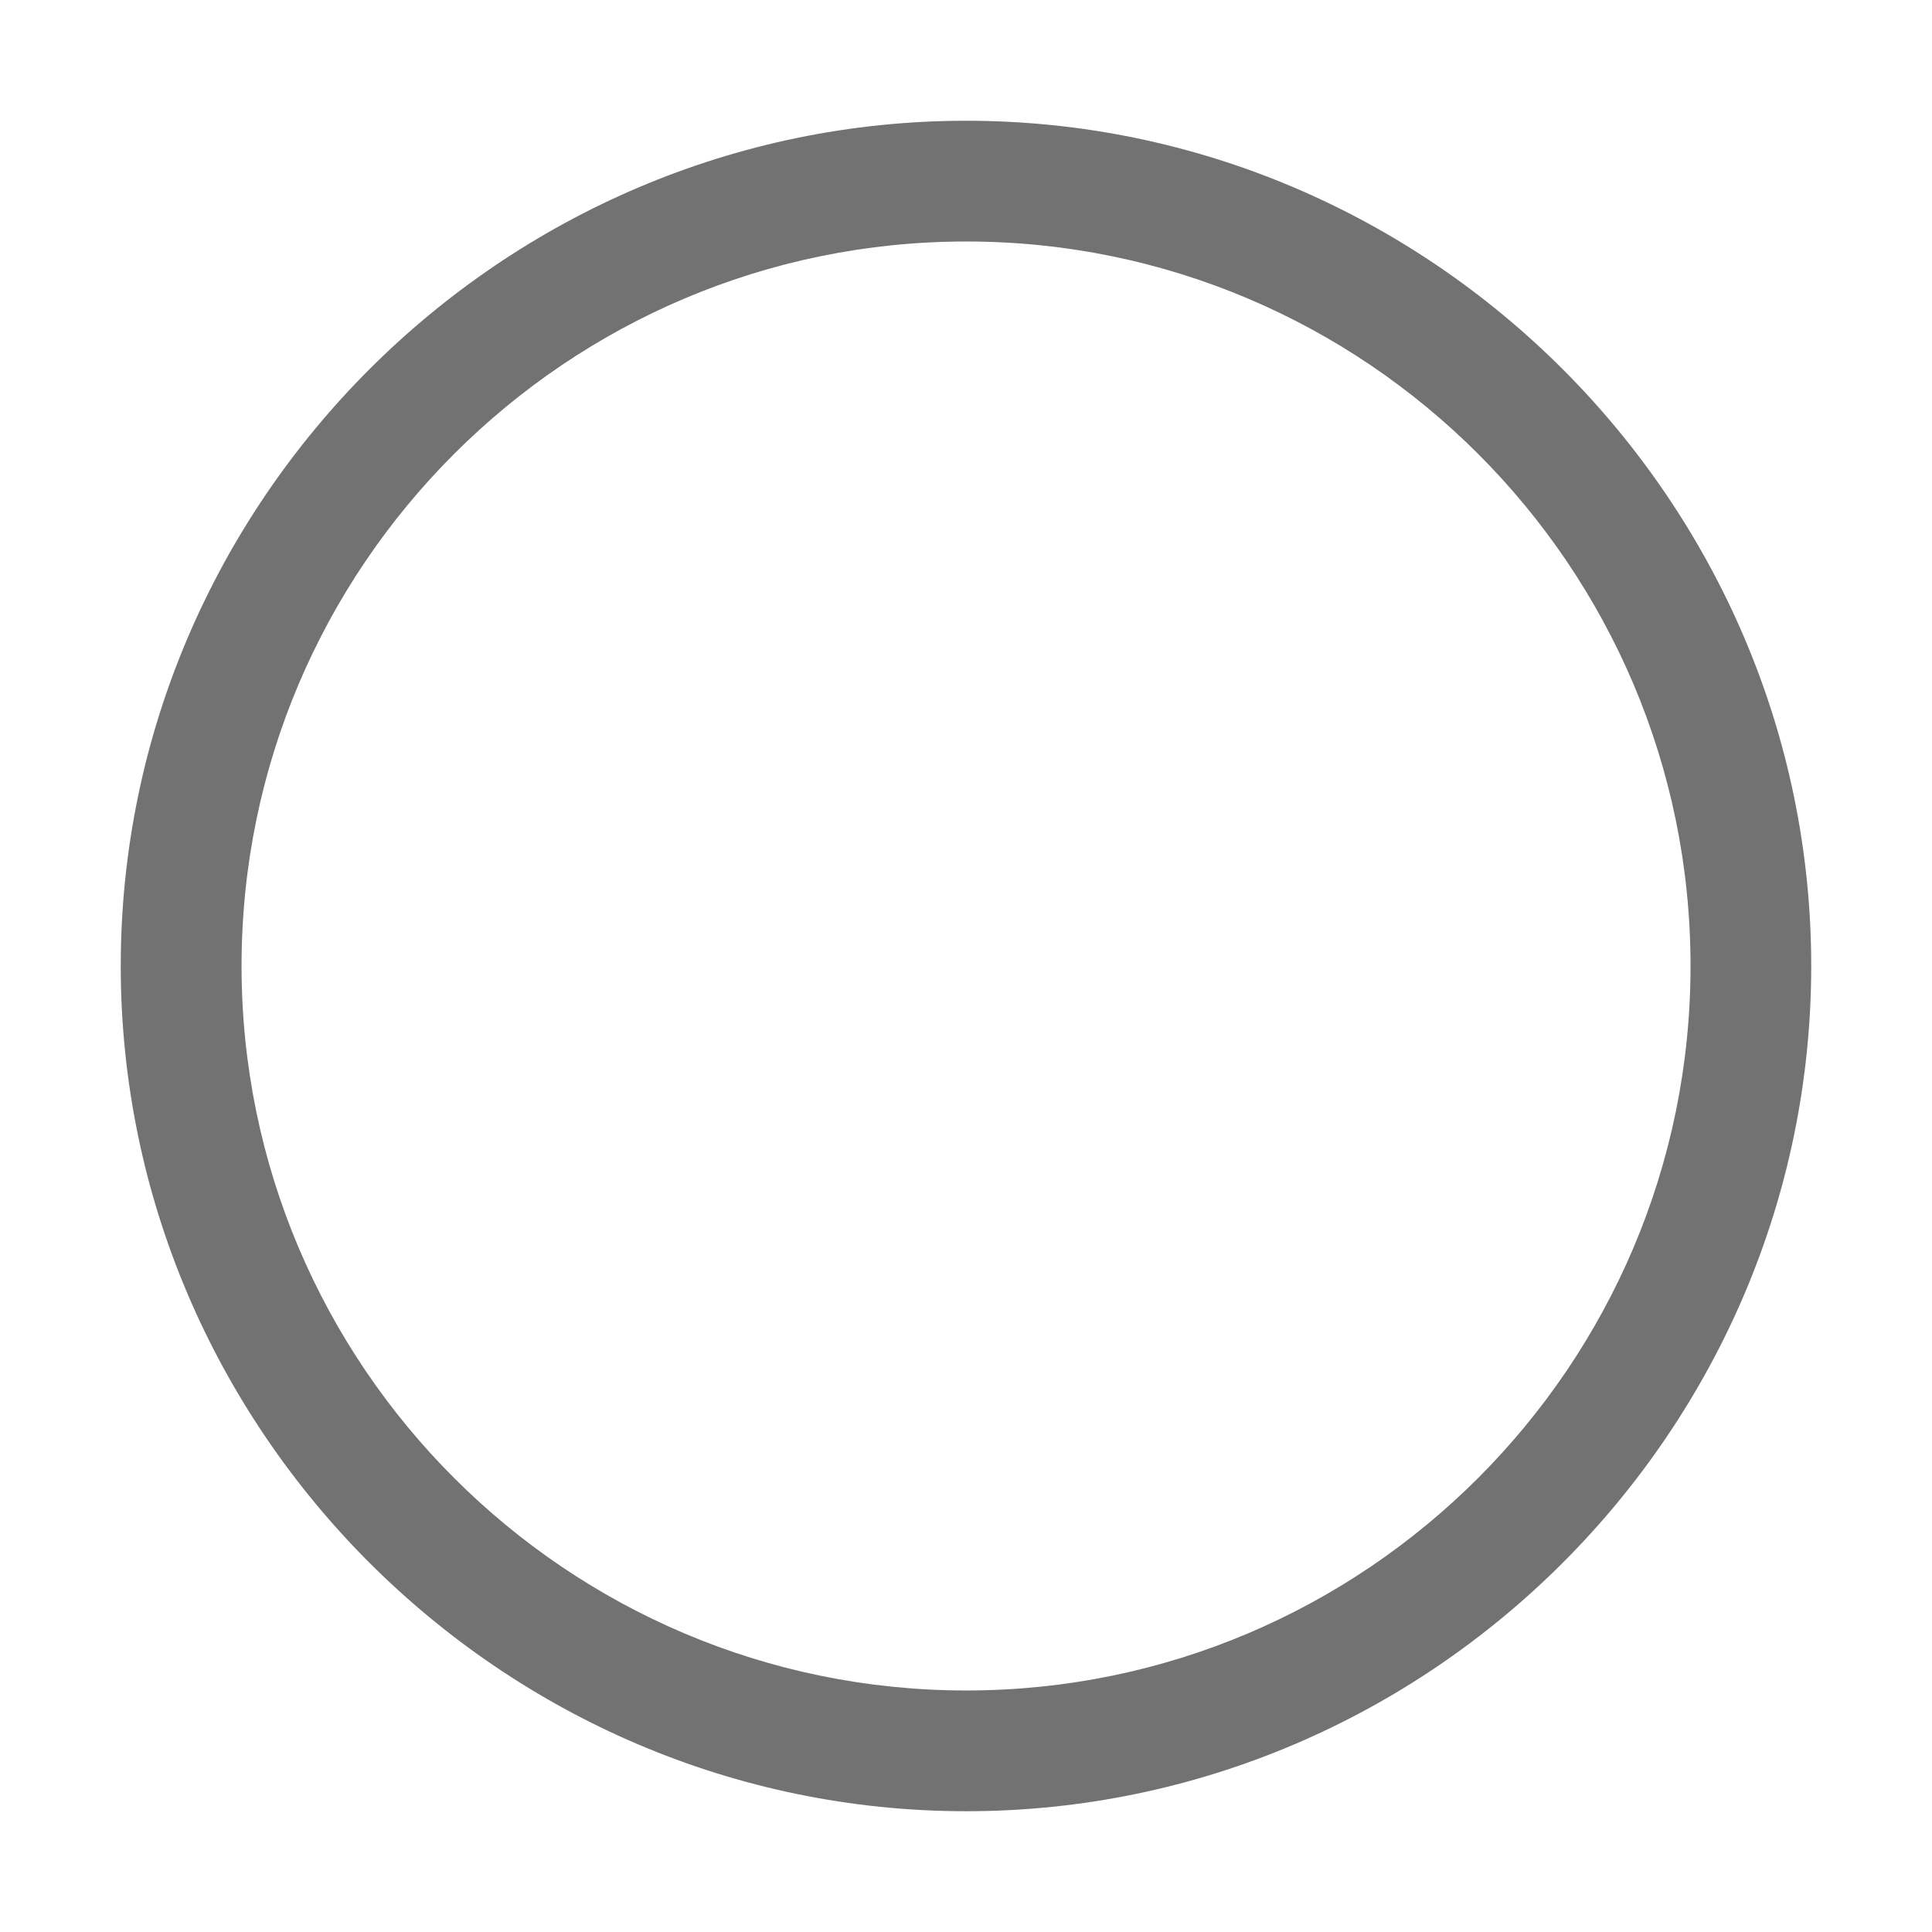
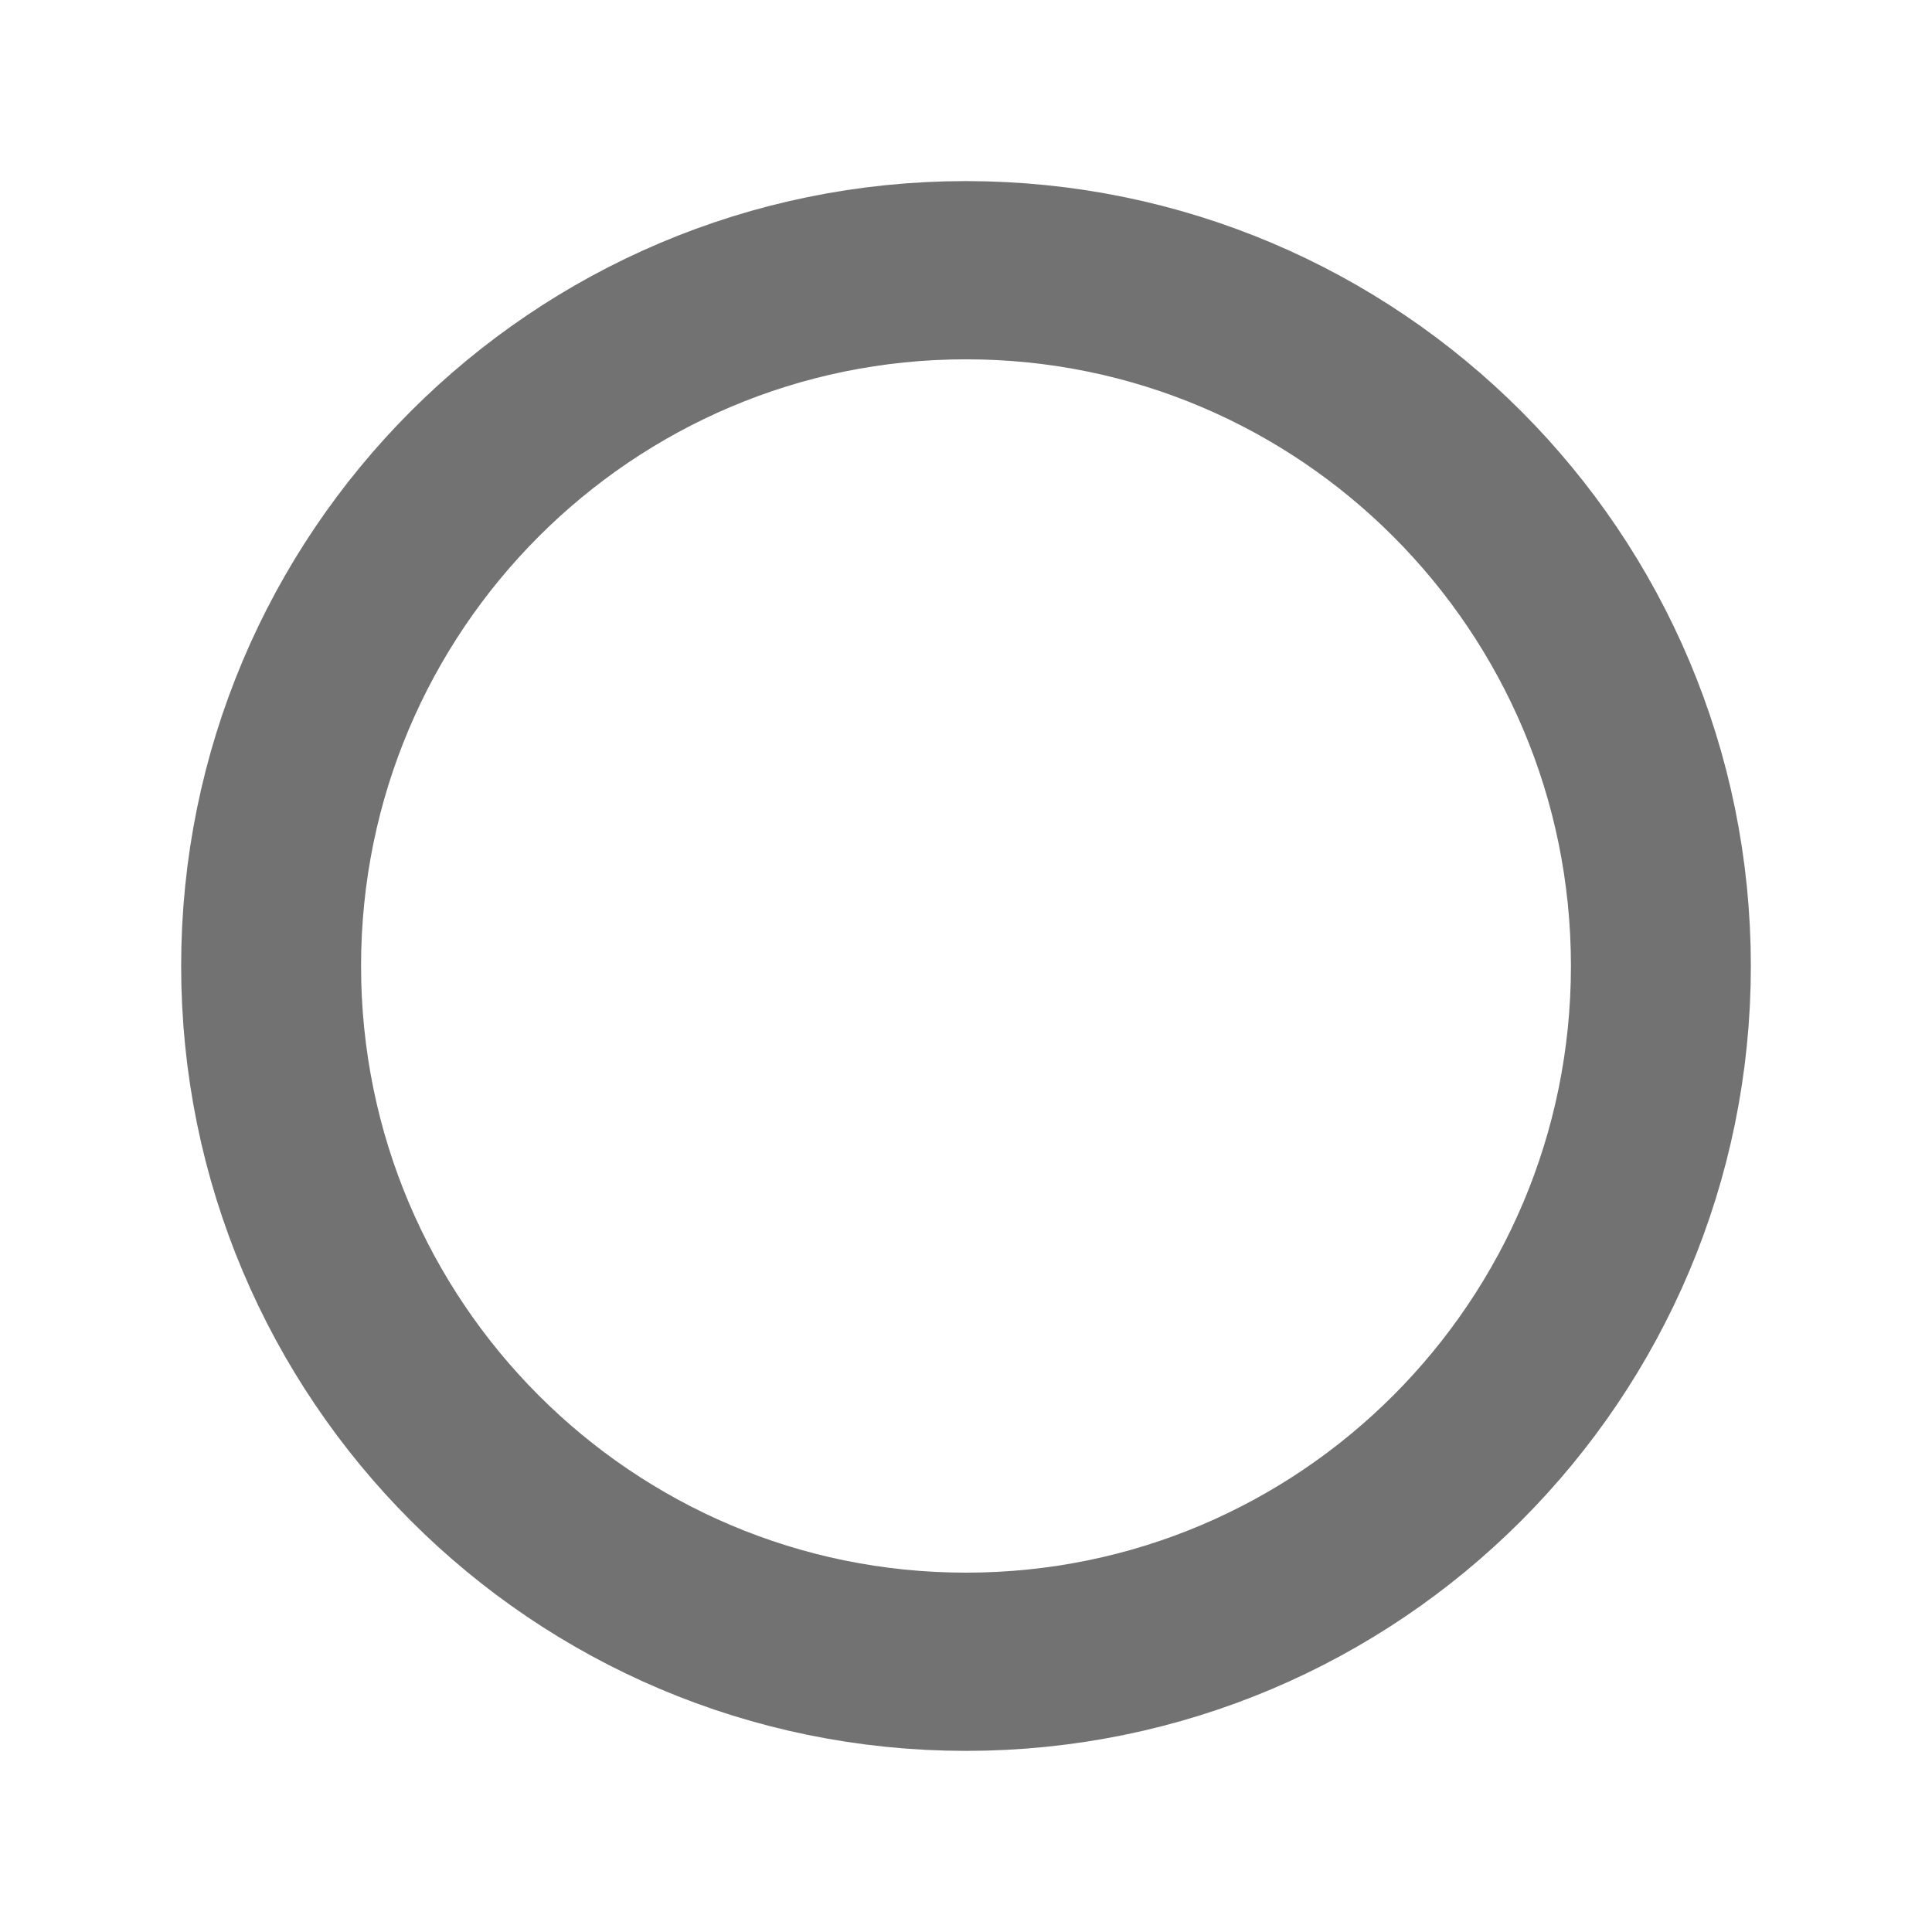
<svg xmlns="http://www.w3.org/2000/svg" viewBox="-2 -2 32 32" version="1.1" id="svg2">
  <defs id="defs2" />
-   <g id="Capa_1" transform="translate(0, 0)" style="enable-background:new 0 0 29.107 29.107;stroke:none;stroke-opacity:1;fill:#727272;fill-opacity:1">
-     <g transform="matrix(0.9619518, 0, 0, 0.9619518, 0, 0)" id="g2" style="stroke:none;stroke-opacity:1;fill:#727272;fill-opacity:1">
-       <g id="g1" style="stroke:none;stroke-opacity:1;fill:#727272;fill-opacity:1">
-         <g id="c149_moon" style="stroke:none;stroke-opacity:1;fill:#727272;fill-opacity:1">
-           <path d="M14.558, 2.079C21.435, 2.079 27.029, 7.676 27.029, 14.552C27.029, 21.429 21.435, 27.028 14.558, 27.028C7.679, 27.028 2.08, 21.429 2.08, 14.552C2.08, 7.676 7.679, 2.079 14.558, 2.079M14.558, 0C6.563, 0 0, 6.562 0, 14.552C0, 22.547 6.563, 29.107 14.558, 29.107C22.553, 29.107 29.107, 22.547 29.107, 14.552C29.106, 6.562 22.552, 0 14.558, 0L14.558, 0z" id="_x3C_Compound_Path_x3E__7_" style="stroke:none;stroke-opacity:1;fill:#727272;fill-opacity:1" />
-         </g>
-       </g>
+   <g id="Capa_1" transform="matrix(0.9288742,0,0,0.9201272,0.9919584,1.07703)" style="fill:#727272;fill-opacity:1;stroke:none;stroke-opacity:1;stroke-width:0.999;stroke-dasharray:none">
+     <g transform="scale(0.9619518)" id="g2" style="fill:#727272;fill-opacity:1;stroke:none;stroke-opacity:1;stroke-width:1.039;stroke-dasharray:none">
+       <ellipse style="fill:none;fill-rule:evenodd;stroke:#727272;stroke-width:3.335;stroke-linecap:round;stroke-linejoin:bevel;stroke-dasharray:none;stroke-opacity:1;paint-order:stroke fill markers" id="path1" cx="14.558" cy="14.6" rx="12.881" ry="13.02" />
    </g>
  </g>
</svg>
